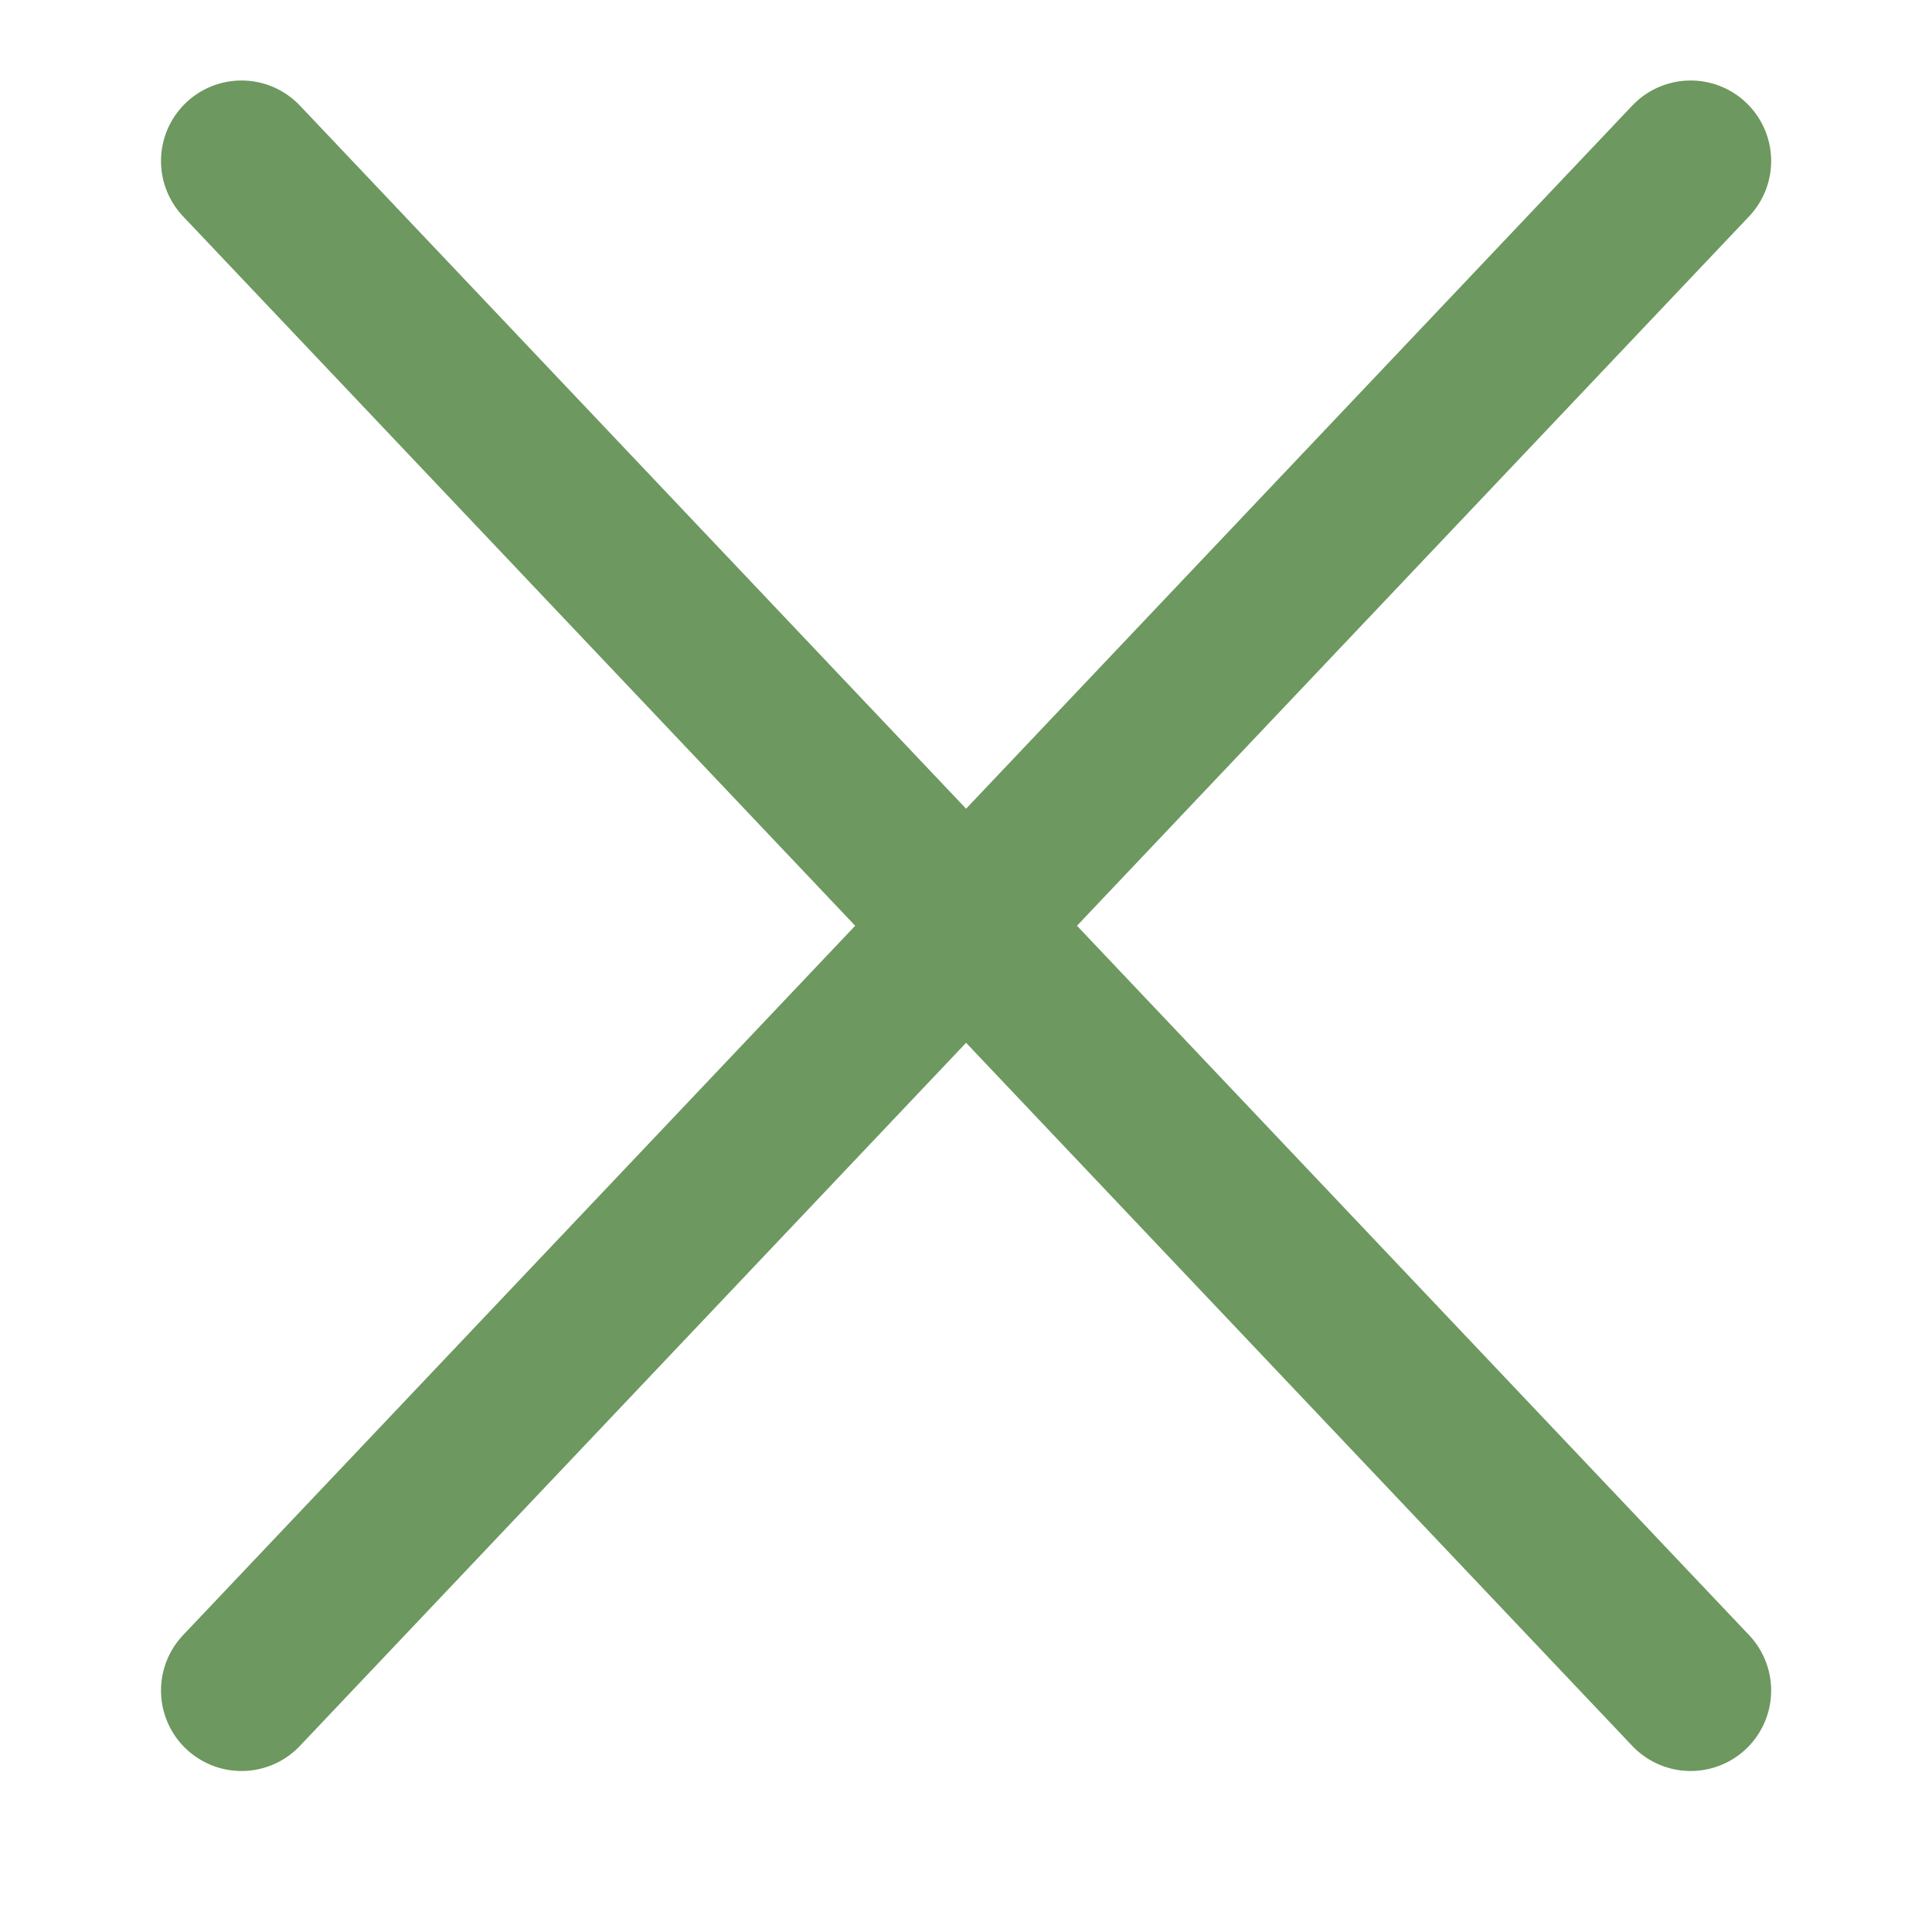
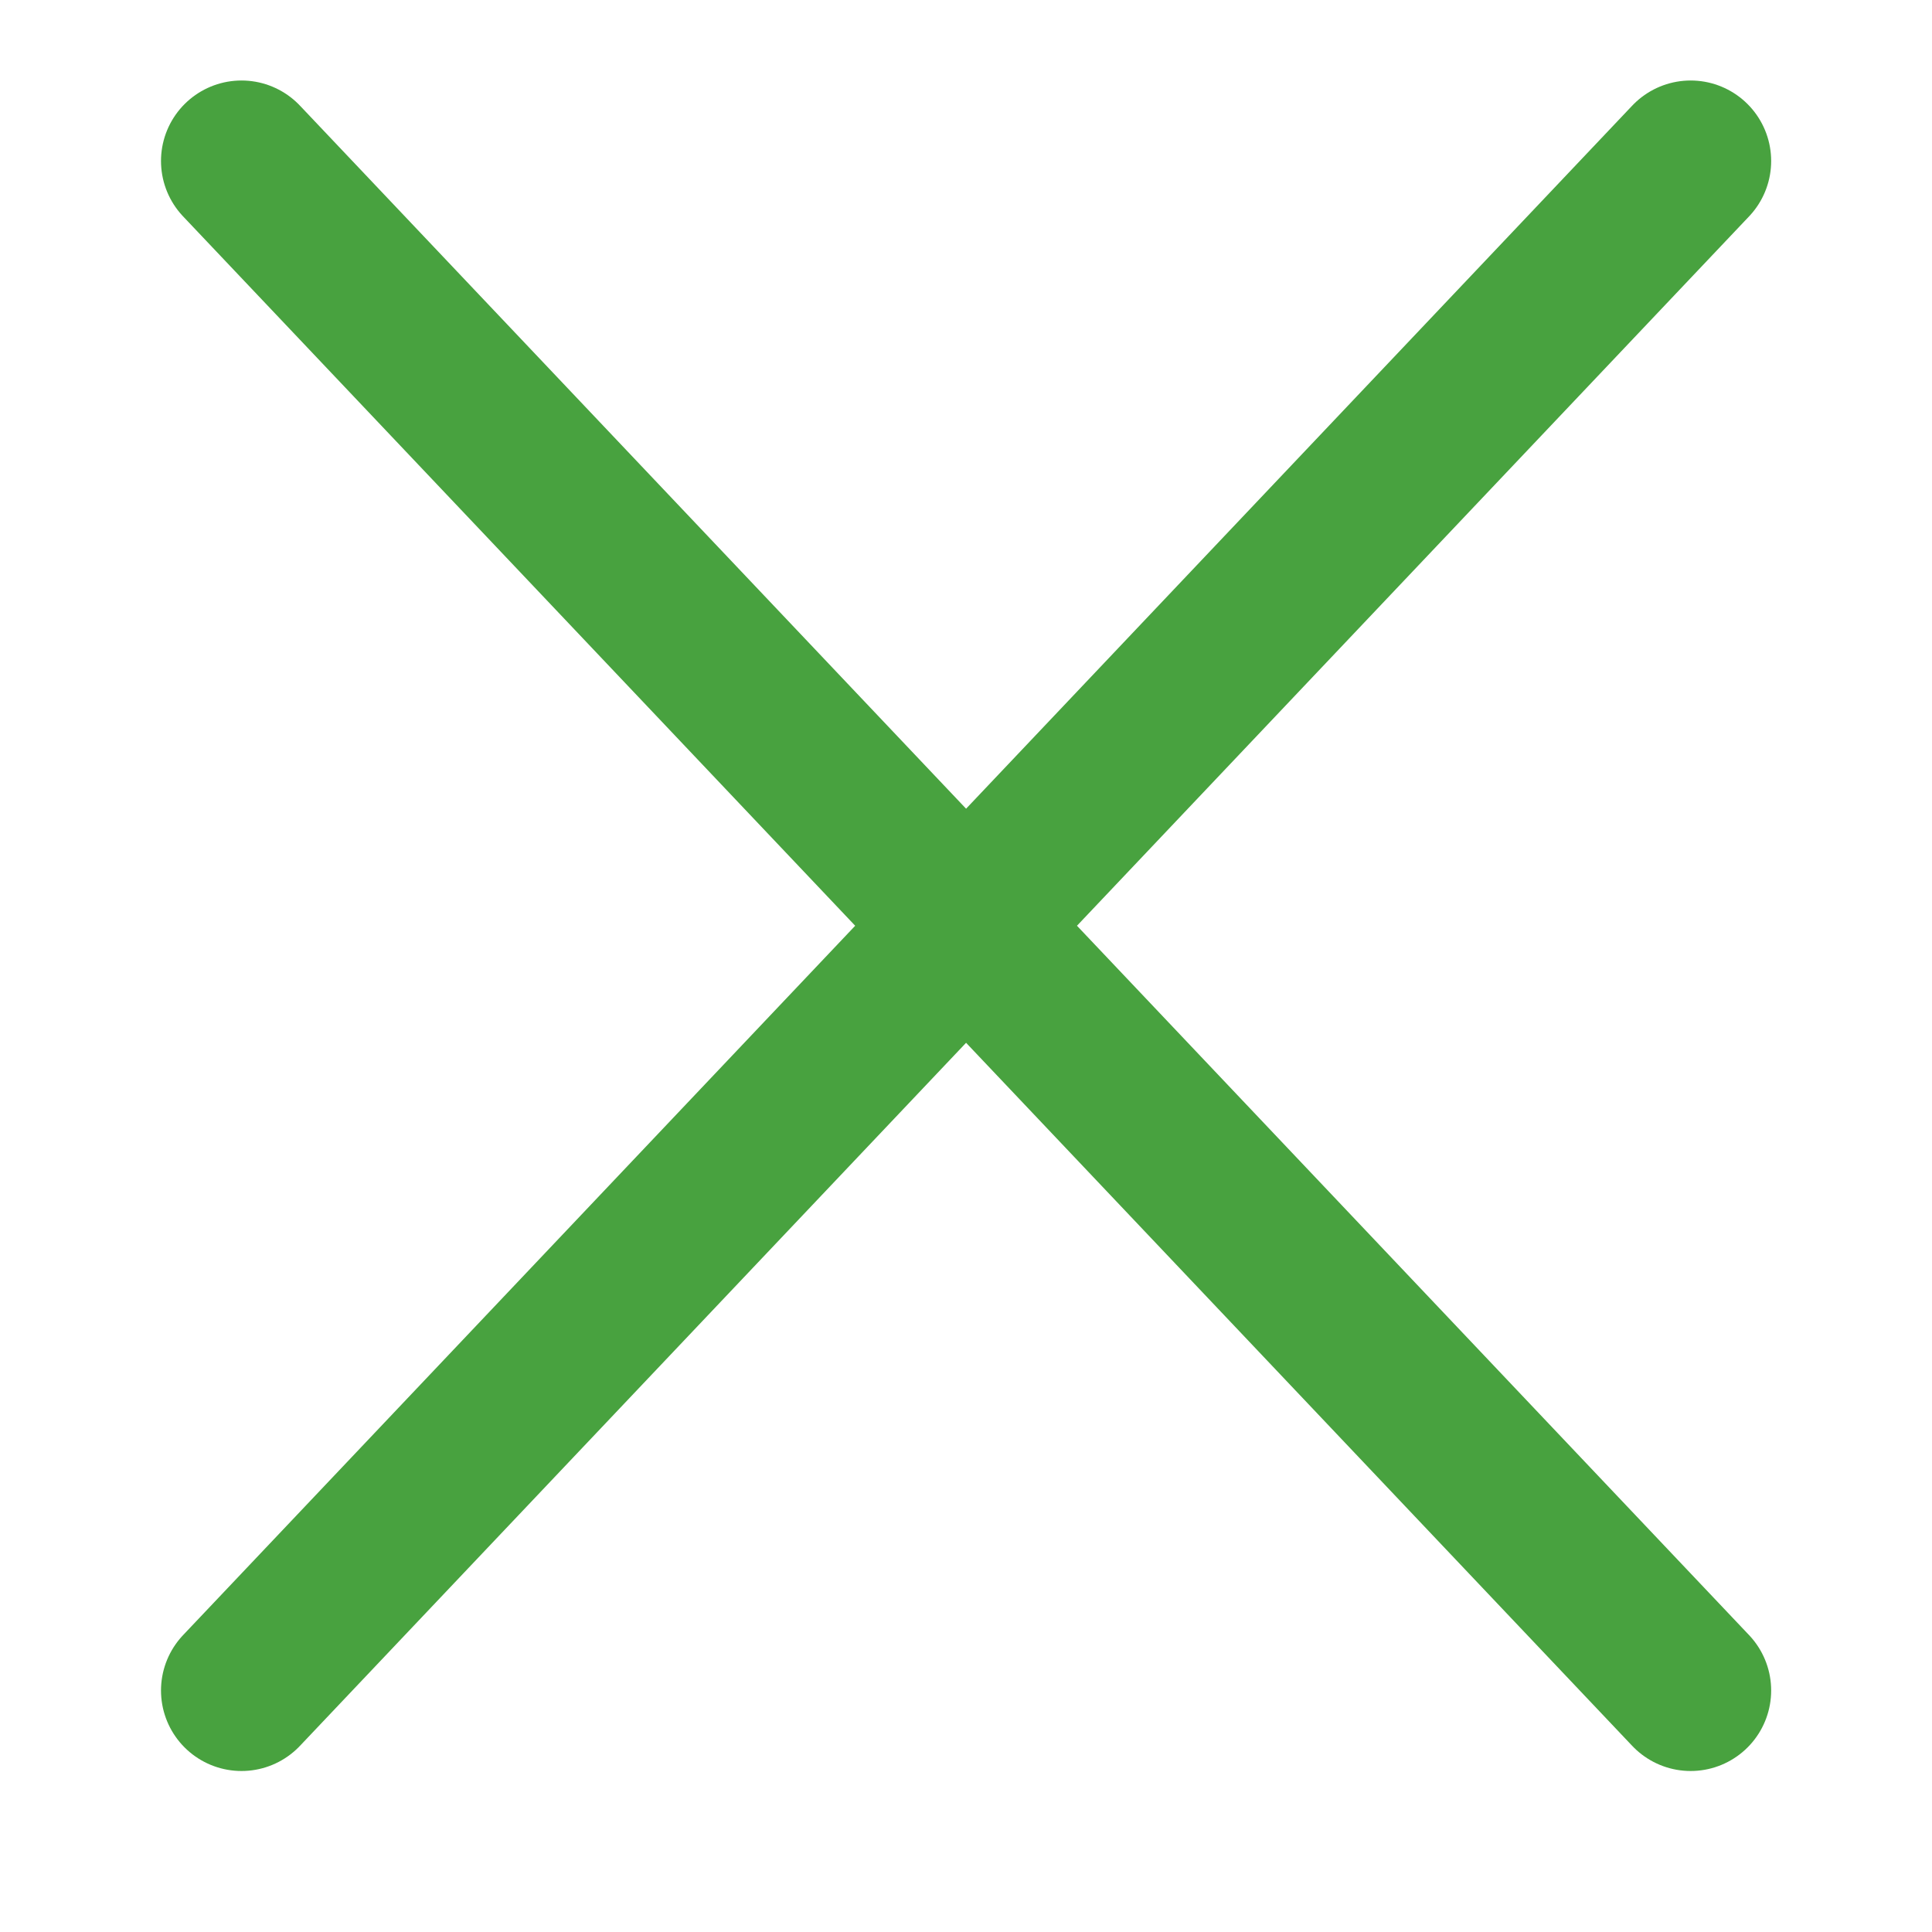
<svg xmlns="http://www.w3.org/2000/svg" width="24" height="24" viewBox="0 0 24 24" fill="none">
-   <path d="M3 21L21.002 2M3 2L21.002 21" stroke="#6D9860" stroke-width="2" stroke-linecap="round" stroke-linejoin="round" />
+   <path d="M3 21L21.002 2M3 2L21.002 21" stroke="#48A23F" stroke-width="2" stroke-linecap="round" stroke-linejoin="round" />
</svg>
